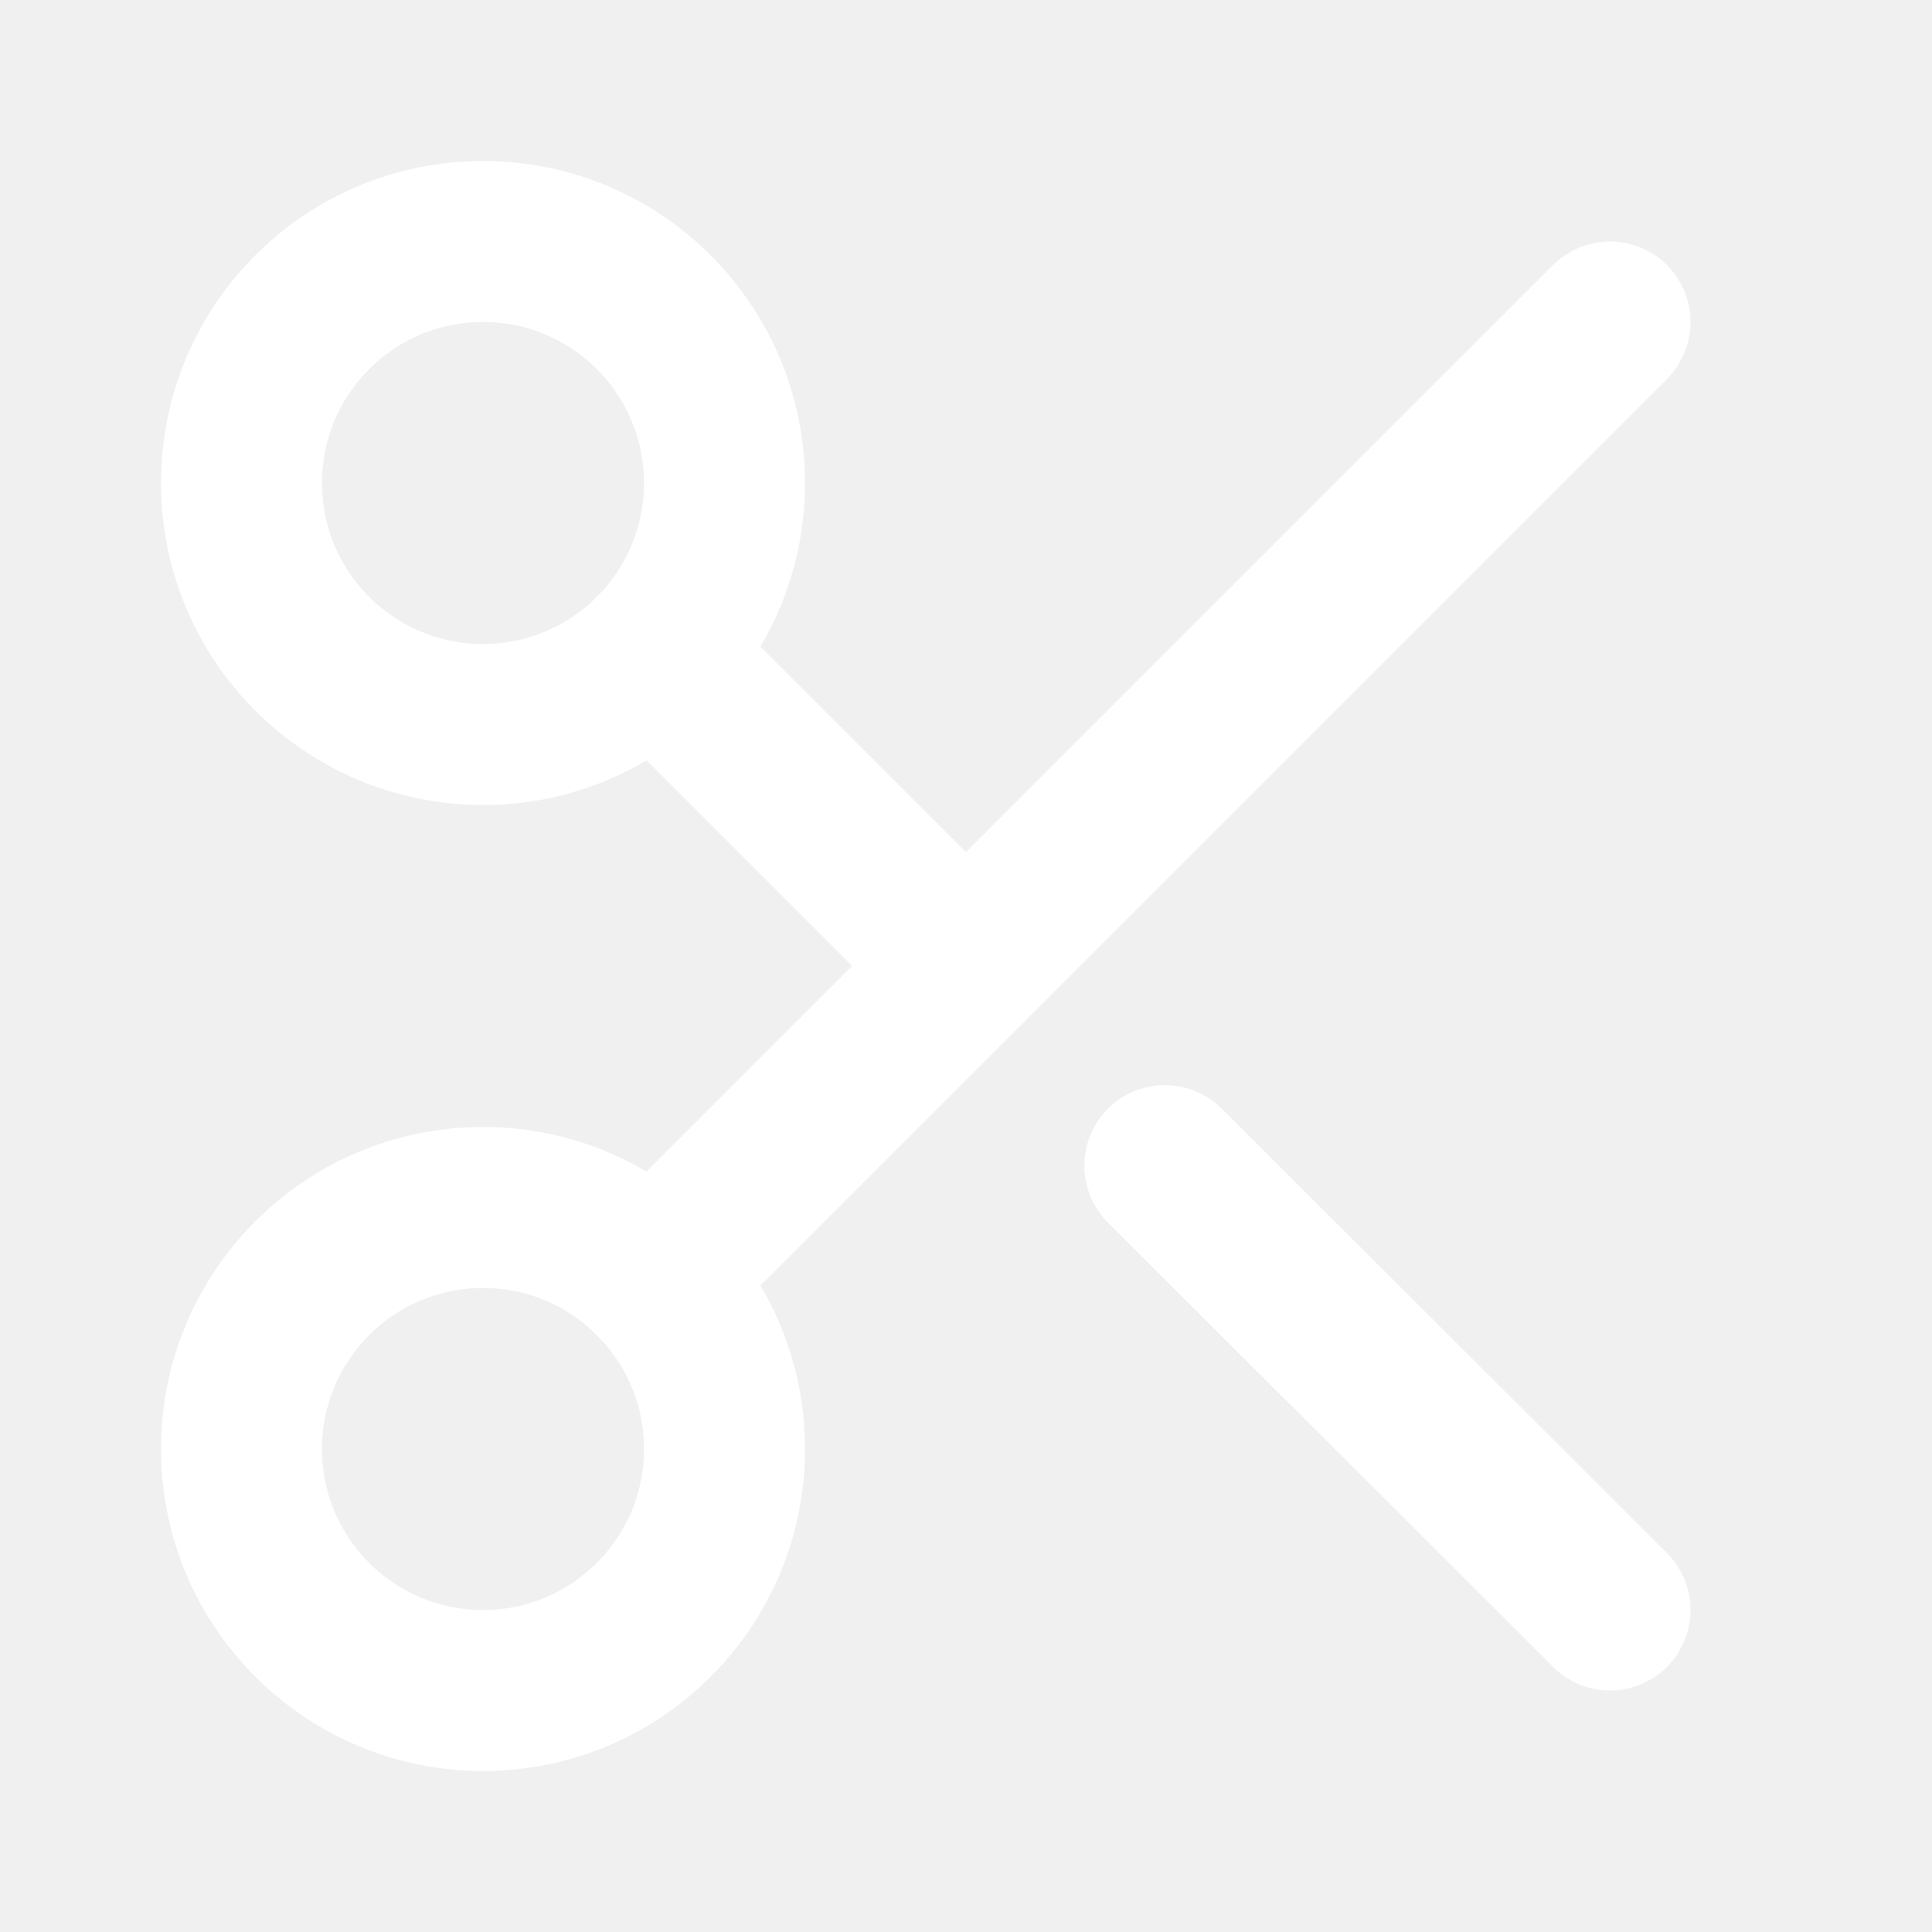
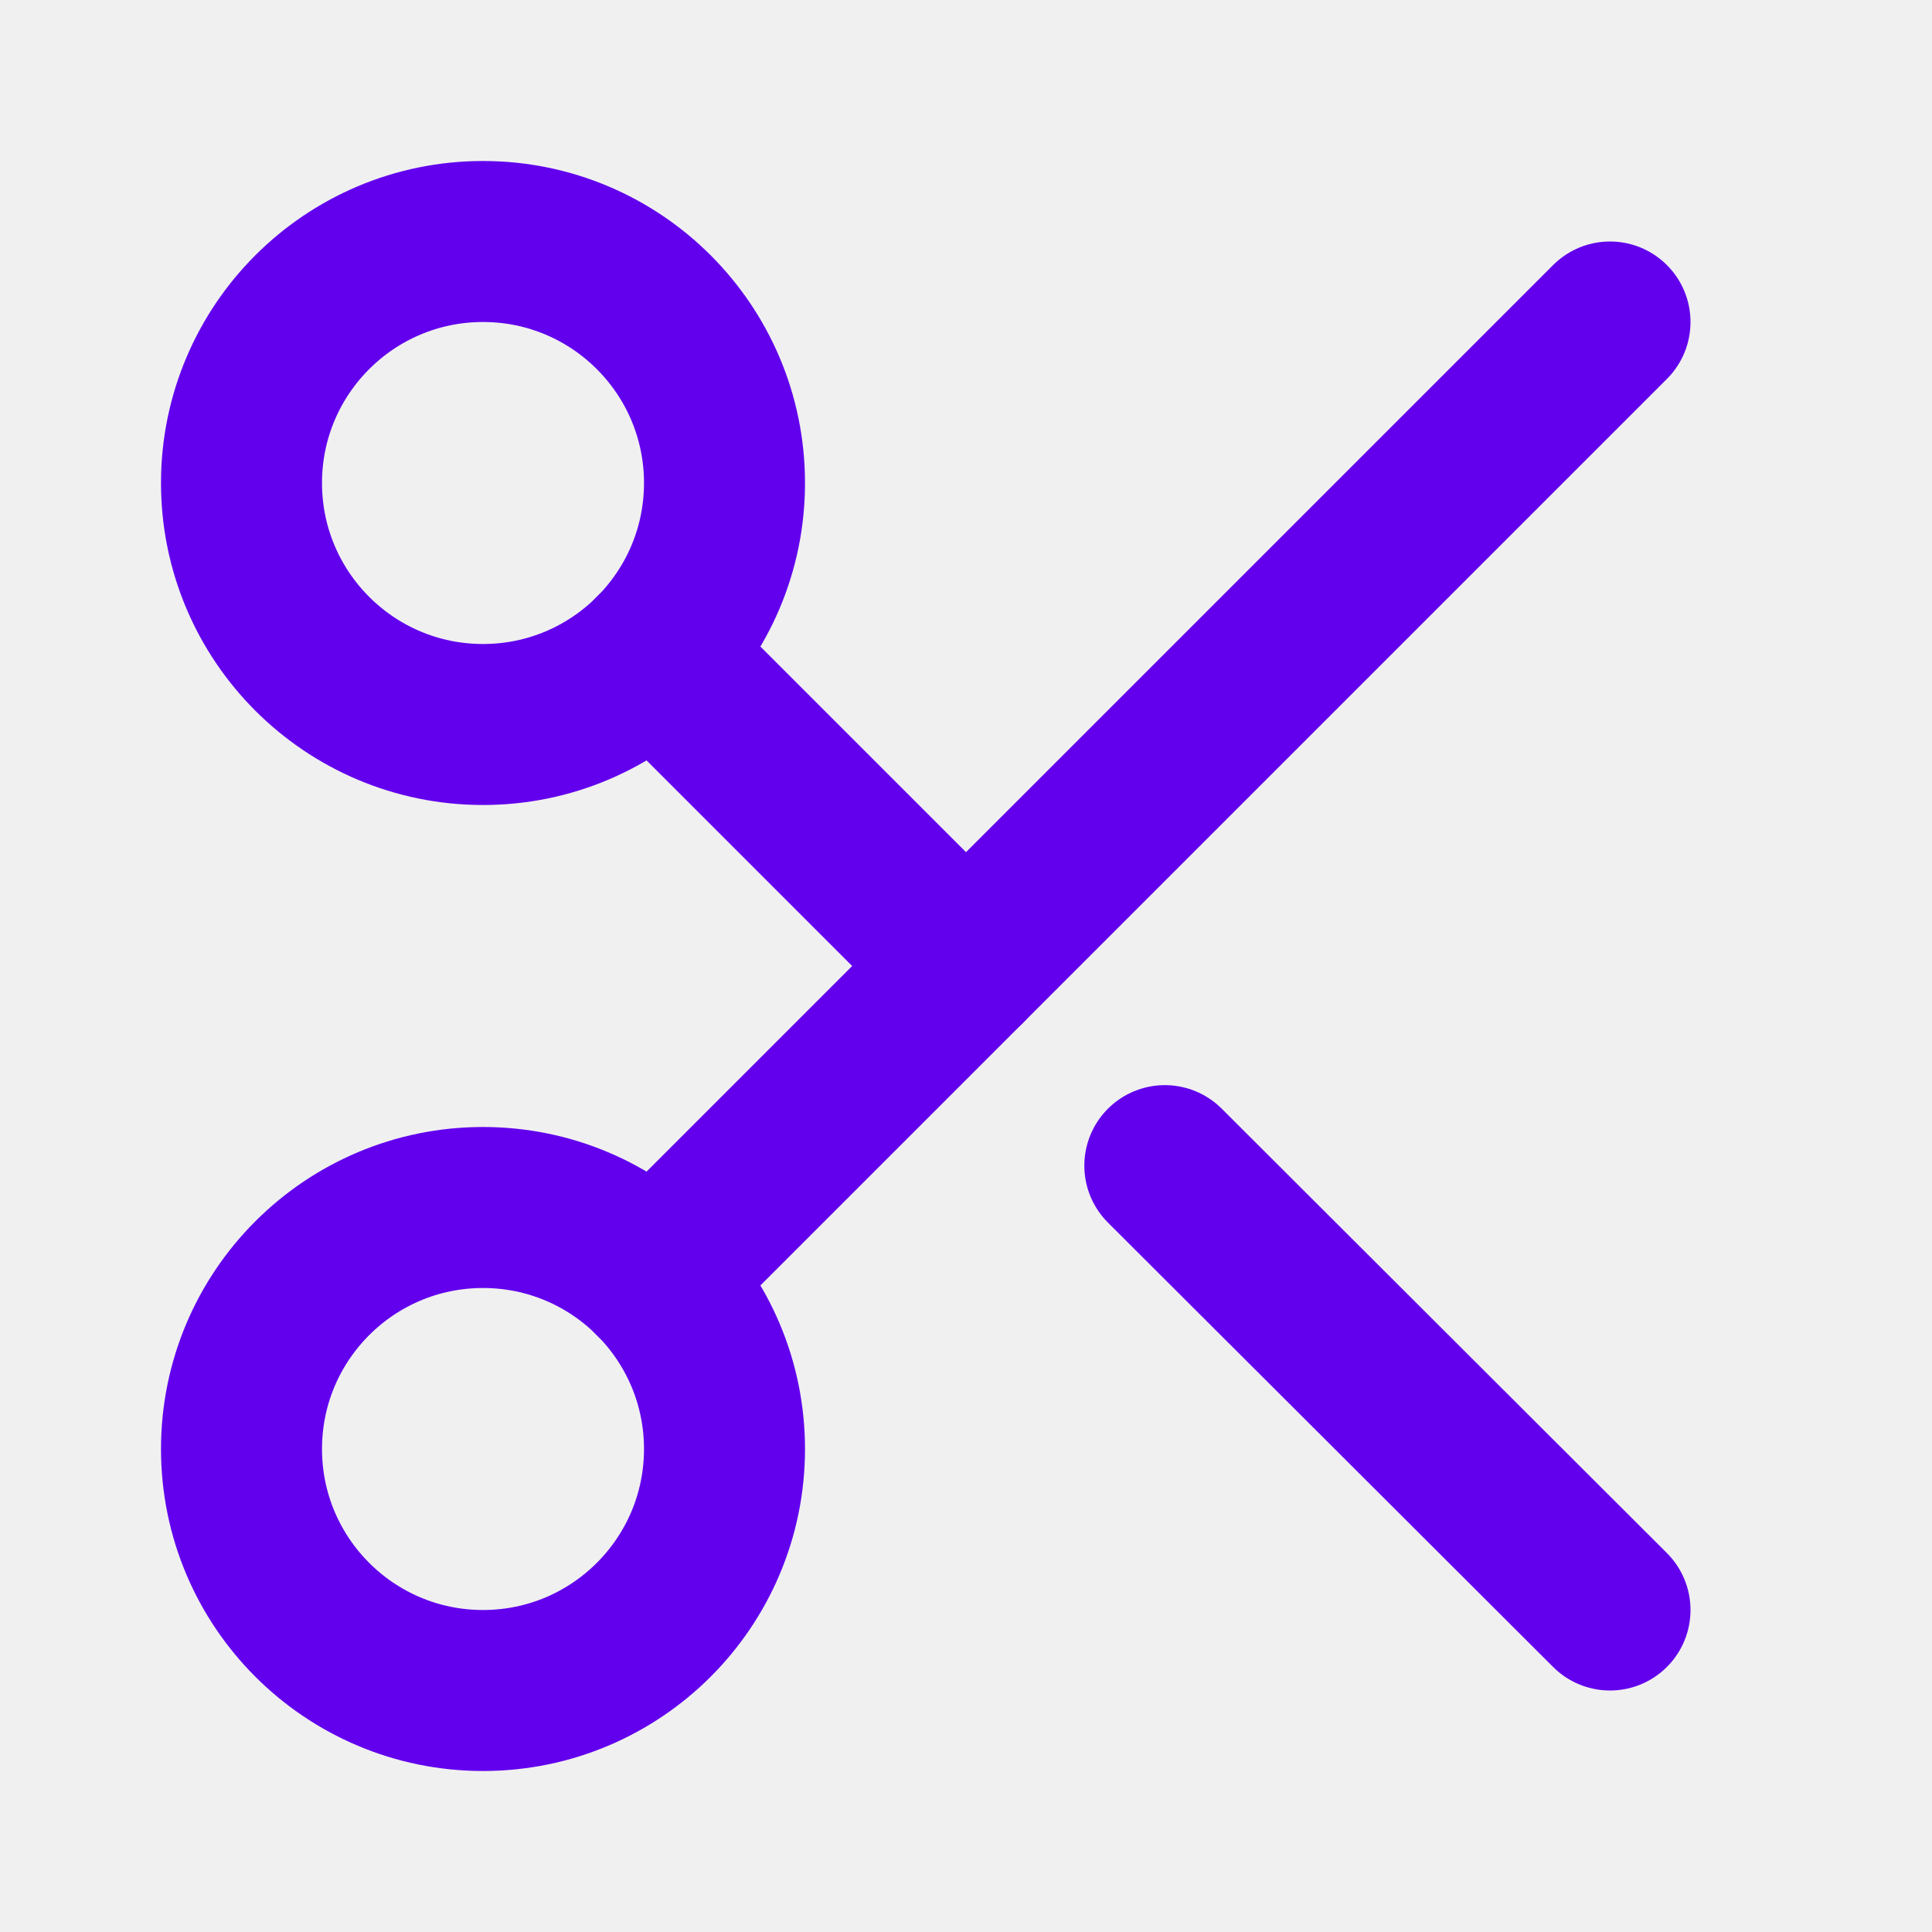
- <svg xmlns="http://www.w3.org/2000/svg" width="32" height="32" viewBox="0 0 24 24" fill="none" stroke="#fff" stroke-width="2" stroke-linecap="round" stroke-linejoin="round" class="feather feather-scissors">
+ <svg xmlns="http://www.w3.org/2000/svg" width="32" height="32" viewBox="0 0 24 24" fill="none" stroke="#6200ee" stroke-width="2" stroke-linecap="round" stroke-linejoin="round" class="feather feather-scissors">
  <circle cx="6" cy="6" r="3" />
  <circle cx="6" cy="18" r="3" />
  <line x1="20" y1="4" x2="8.12" y2="15.88" />
  <line x1="14.47" y1="14.48" x2="20" y2="20" />
  <line x1="8.12" y1="8.12" x2="12" y2="12" />
</svg>
